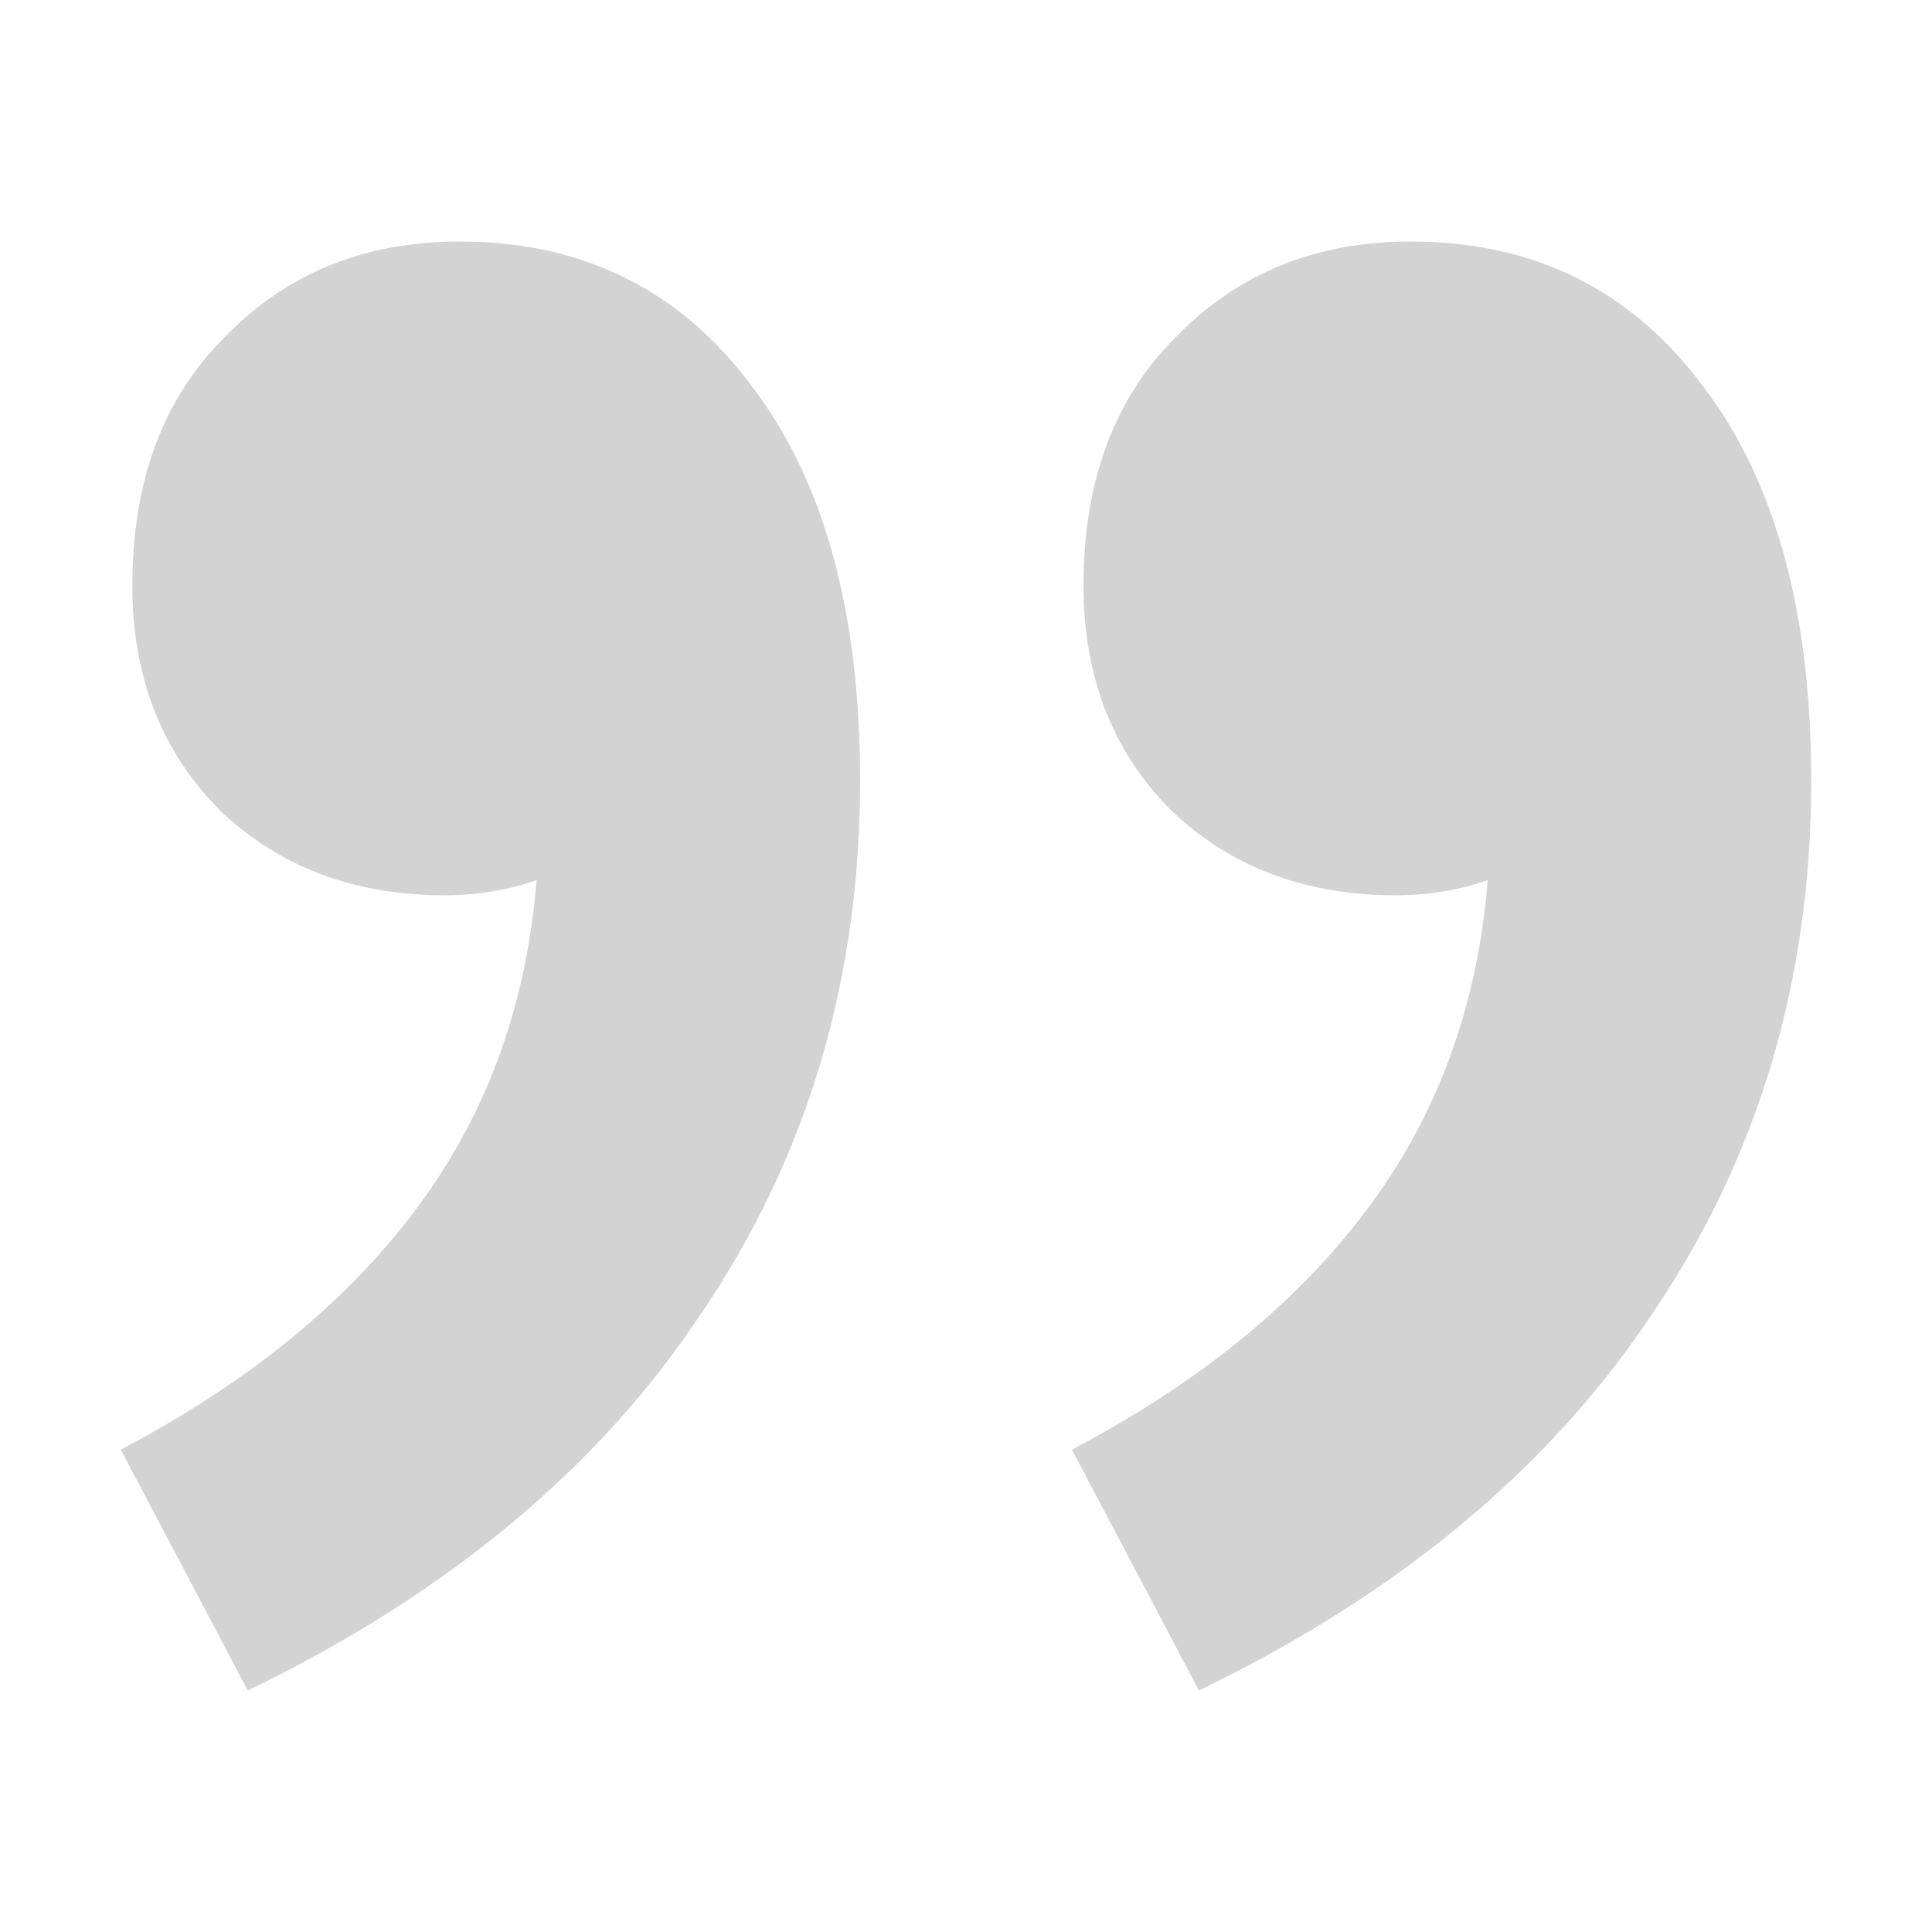
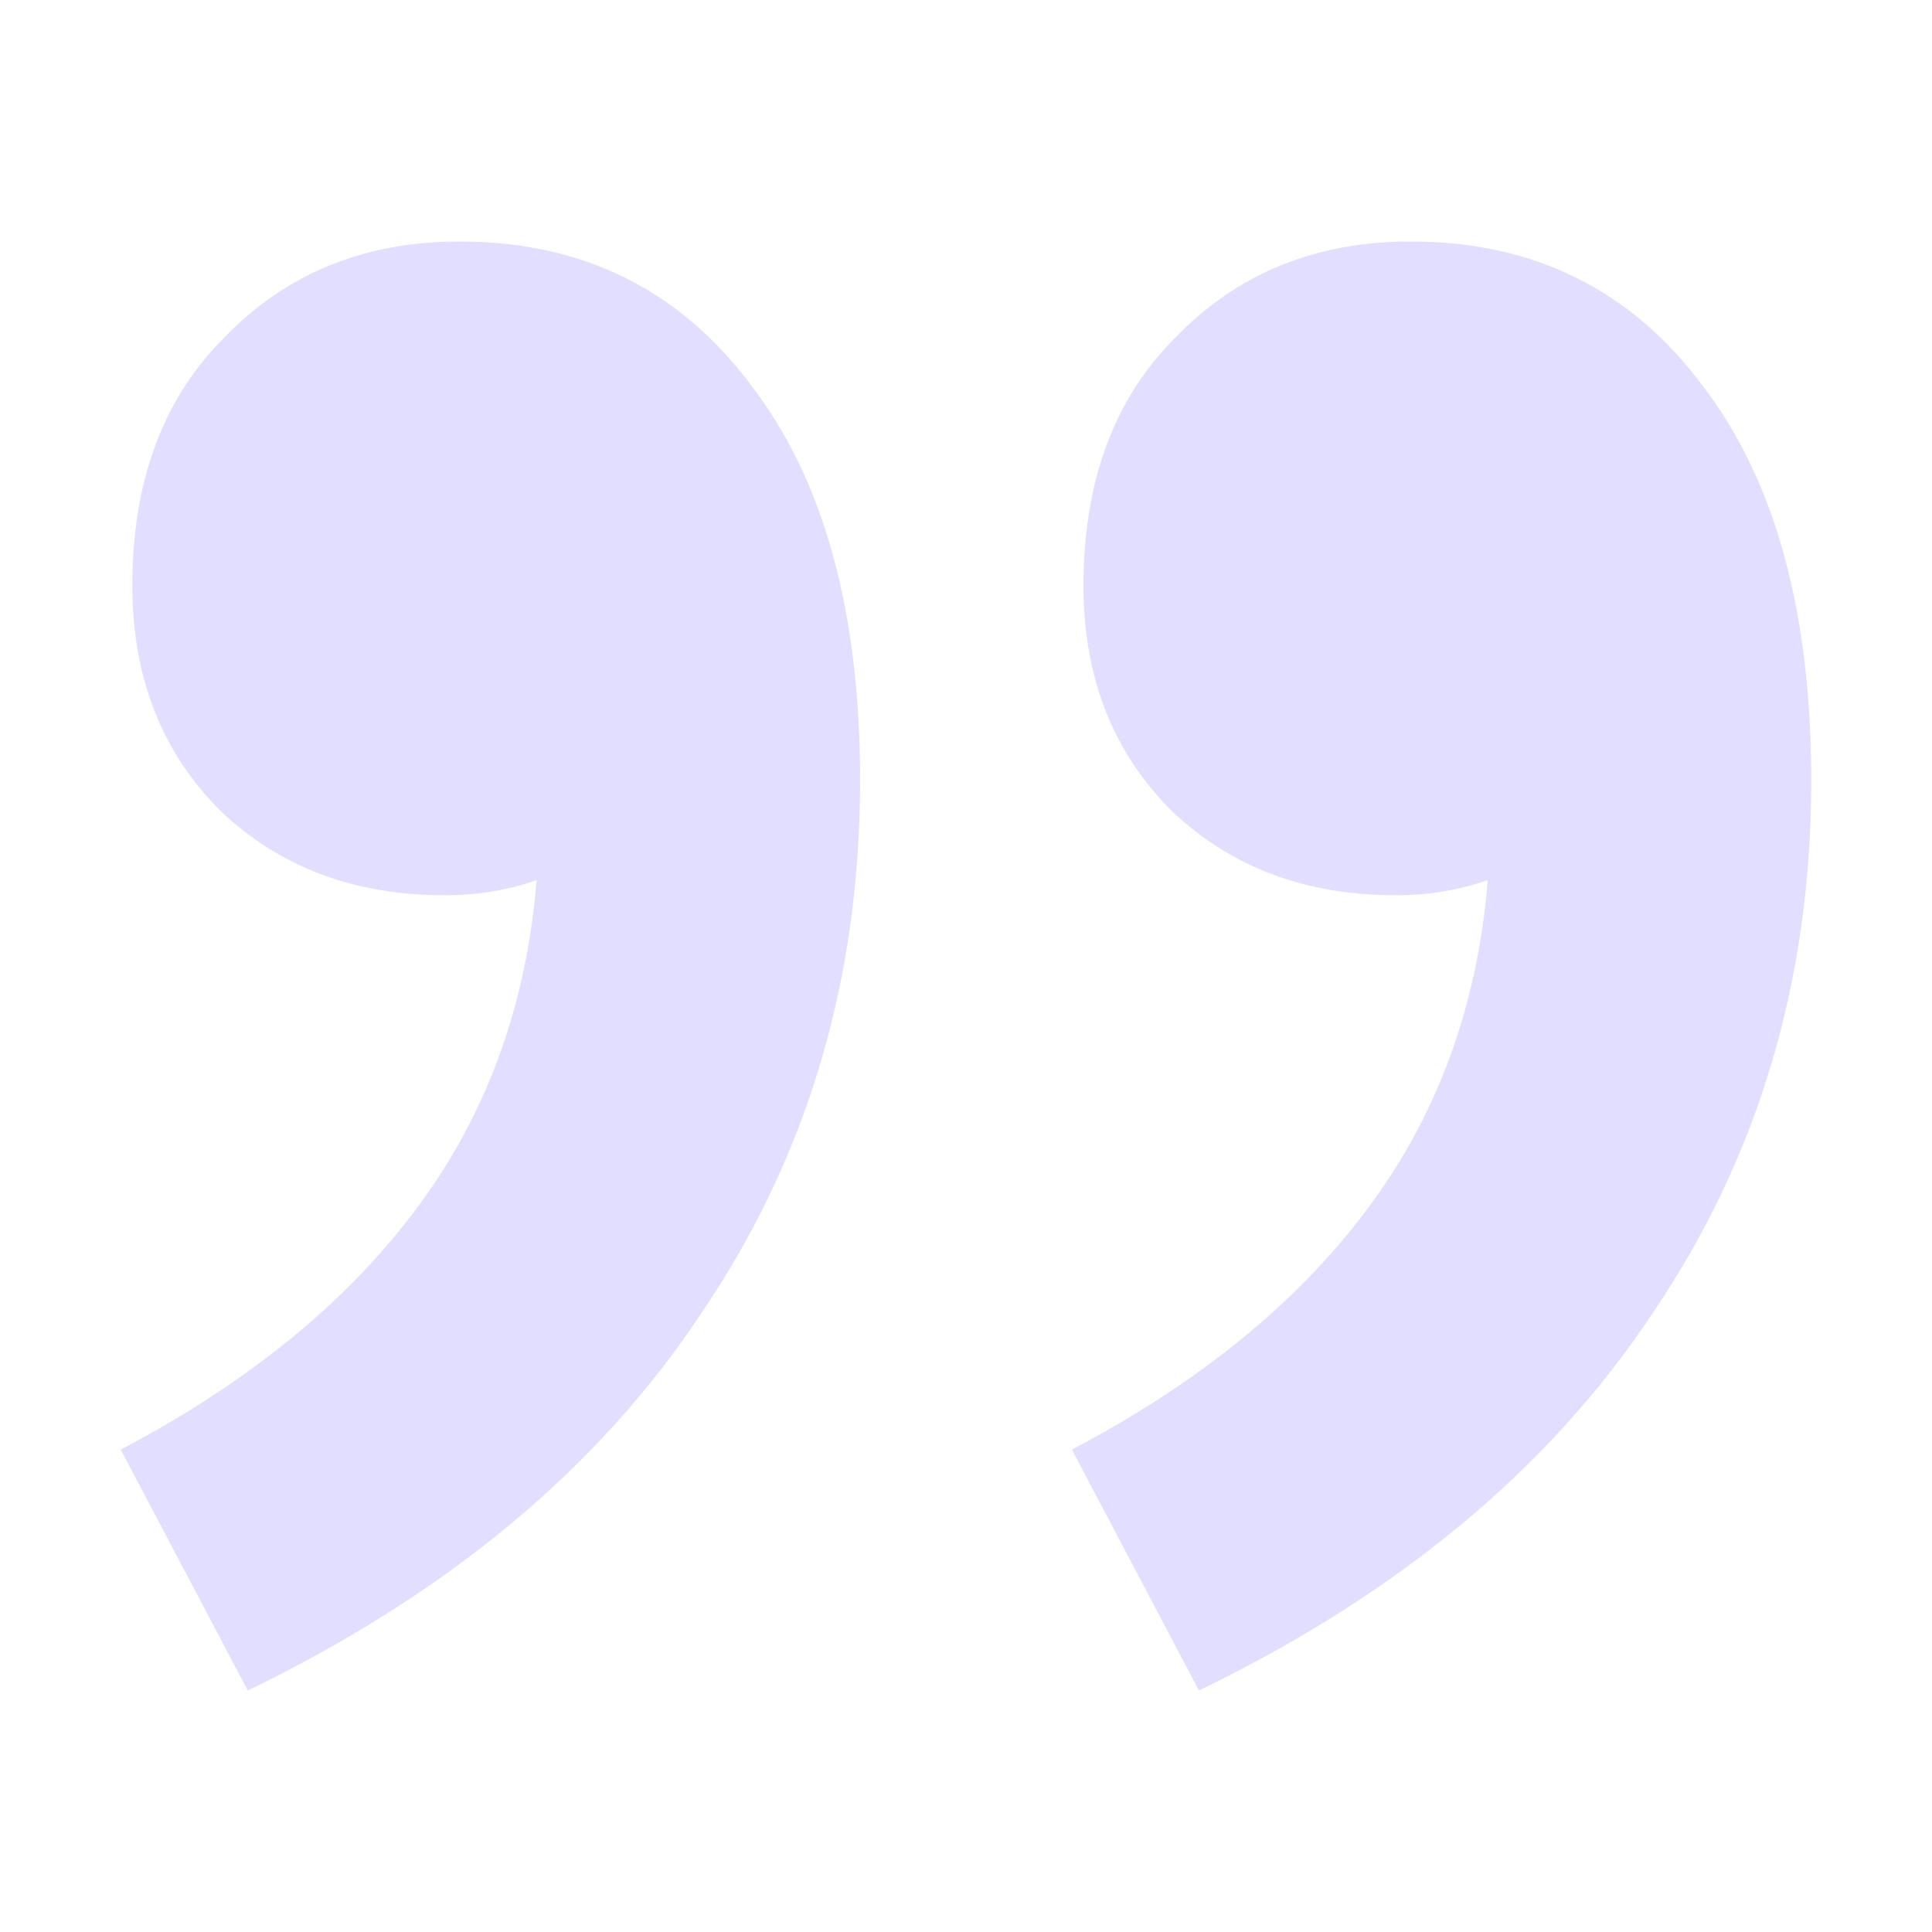
<svg xmlns="http://www.w3.org/2000/svg" width="800px" height="800px" viewBox="0 0 16 16">
-   <path fill="#D3D3D3" d="M1,12.005 C2.042,11.457 2.85,10.802 3.424,10.042 C4.019,9.261 4.359,8.343 4.444,7.288 C4.21,7.372 3.955,7.414 3.679,7.414 C2.935,7.414 2.318,7.182 1.829,6.718 C1.34,6.232 1.096,5.609 1.096,4.85 C1.096,3.984 1.351,3.298 1.861,2.792 C2.371,2.264 3.02,2 3.806,2 C4.827,2 5.635,2.401 6.23,3.203 C6.825,3.984 7.123,5.071 7.123,6.464 C7.123,8.111 6.687,9.578 5.815,10.865 C4.965,12.153 3.711,13.198 2.052,14 L1,12.005 Z M8.877,12.005 C9.919,11.457 10.727,10.802 11.301,10.042 C11.896,9.261 12.236,8.343 12.321,7.288 C12.087,7.372 11.832,7.414 11.556,7.414 C10.812,7.414 10.195,7.182 9.706,6.718 C9.217,6.232 8.973,5.609 8.973,4.85 C8.973,3.984 9.228,3.298 9.738,2.792 C10.248,2.264 10.897,2 11.683,2 C12.704,2 13.512,2.401 14.107,3.203 C14.702,3.984 15,5.071 15,6.464 C15,8.111 14.564,9.578 13.693,10.865 C12.842,12.153 11.588,13.198 9.929,14 L8.877,12.005 Z" />
+   <path fill="#E2DEFF" d="M1,12.005 C2.042,11.457 2.85,10.802 3.424,10.042 C4.019,9.261 4.359,8.343 4.444,7.288 C4.21,7.372 3.955,7.414 3.679,7.414 C2.935,7.414 2.318,7.182 1.829,6.718 C1.34,6.232 1.096,5.609 1.096,4.85 C1.096,3.984 1.351,3.298 1.861,2.792 C2.371,2.264 3.02,2 3.806,2 C4.827,2 5.635,2.401 6.23,3.203 C6.825,3.984 7.123,5.071 7.123,6.464 C7.123,8.111 6.687,9.578 5.815,10.865 C4.965,12.153 3.711,13.198 2.052,14 L1,12.005 Z M8.877,12.005 C9.919,11.457 10.727,10.802 11.301,10.042 C11.896,9.261 12.236,8.343 12.321,7.288 C12.087,7.372 11.832,7.414 11.556,7.414 C10.812,7.414 10.195,7.182 9.706,6.718 C9.217,6.232 8.973,5.609 8.973,4.85 C8.973,3.984 9.228,3.298 9.738,2.792 C10.248,2.264 10.897,2 11.683,2 C12.704,2 13.512,2.401 14.107,3.203 C14.702,3.984 15,5.071 15,6.464 C15,8.111 14.564,9.578 13.693,10.865 C12.842,12.153 11.588,13.198 9.929,14 L8.877,12.005 Z" />
</svg>
